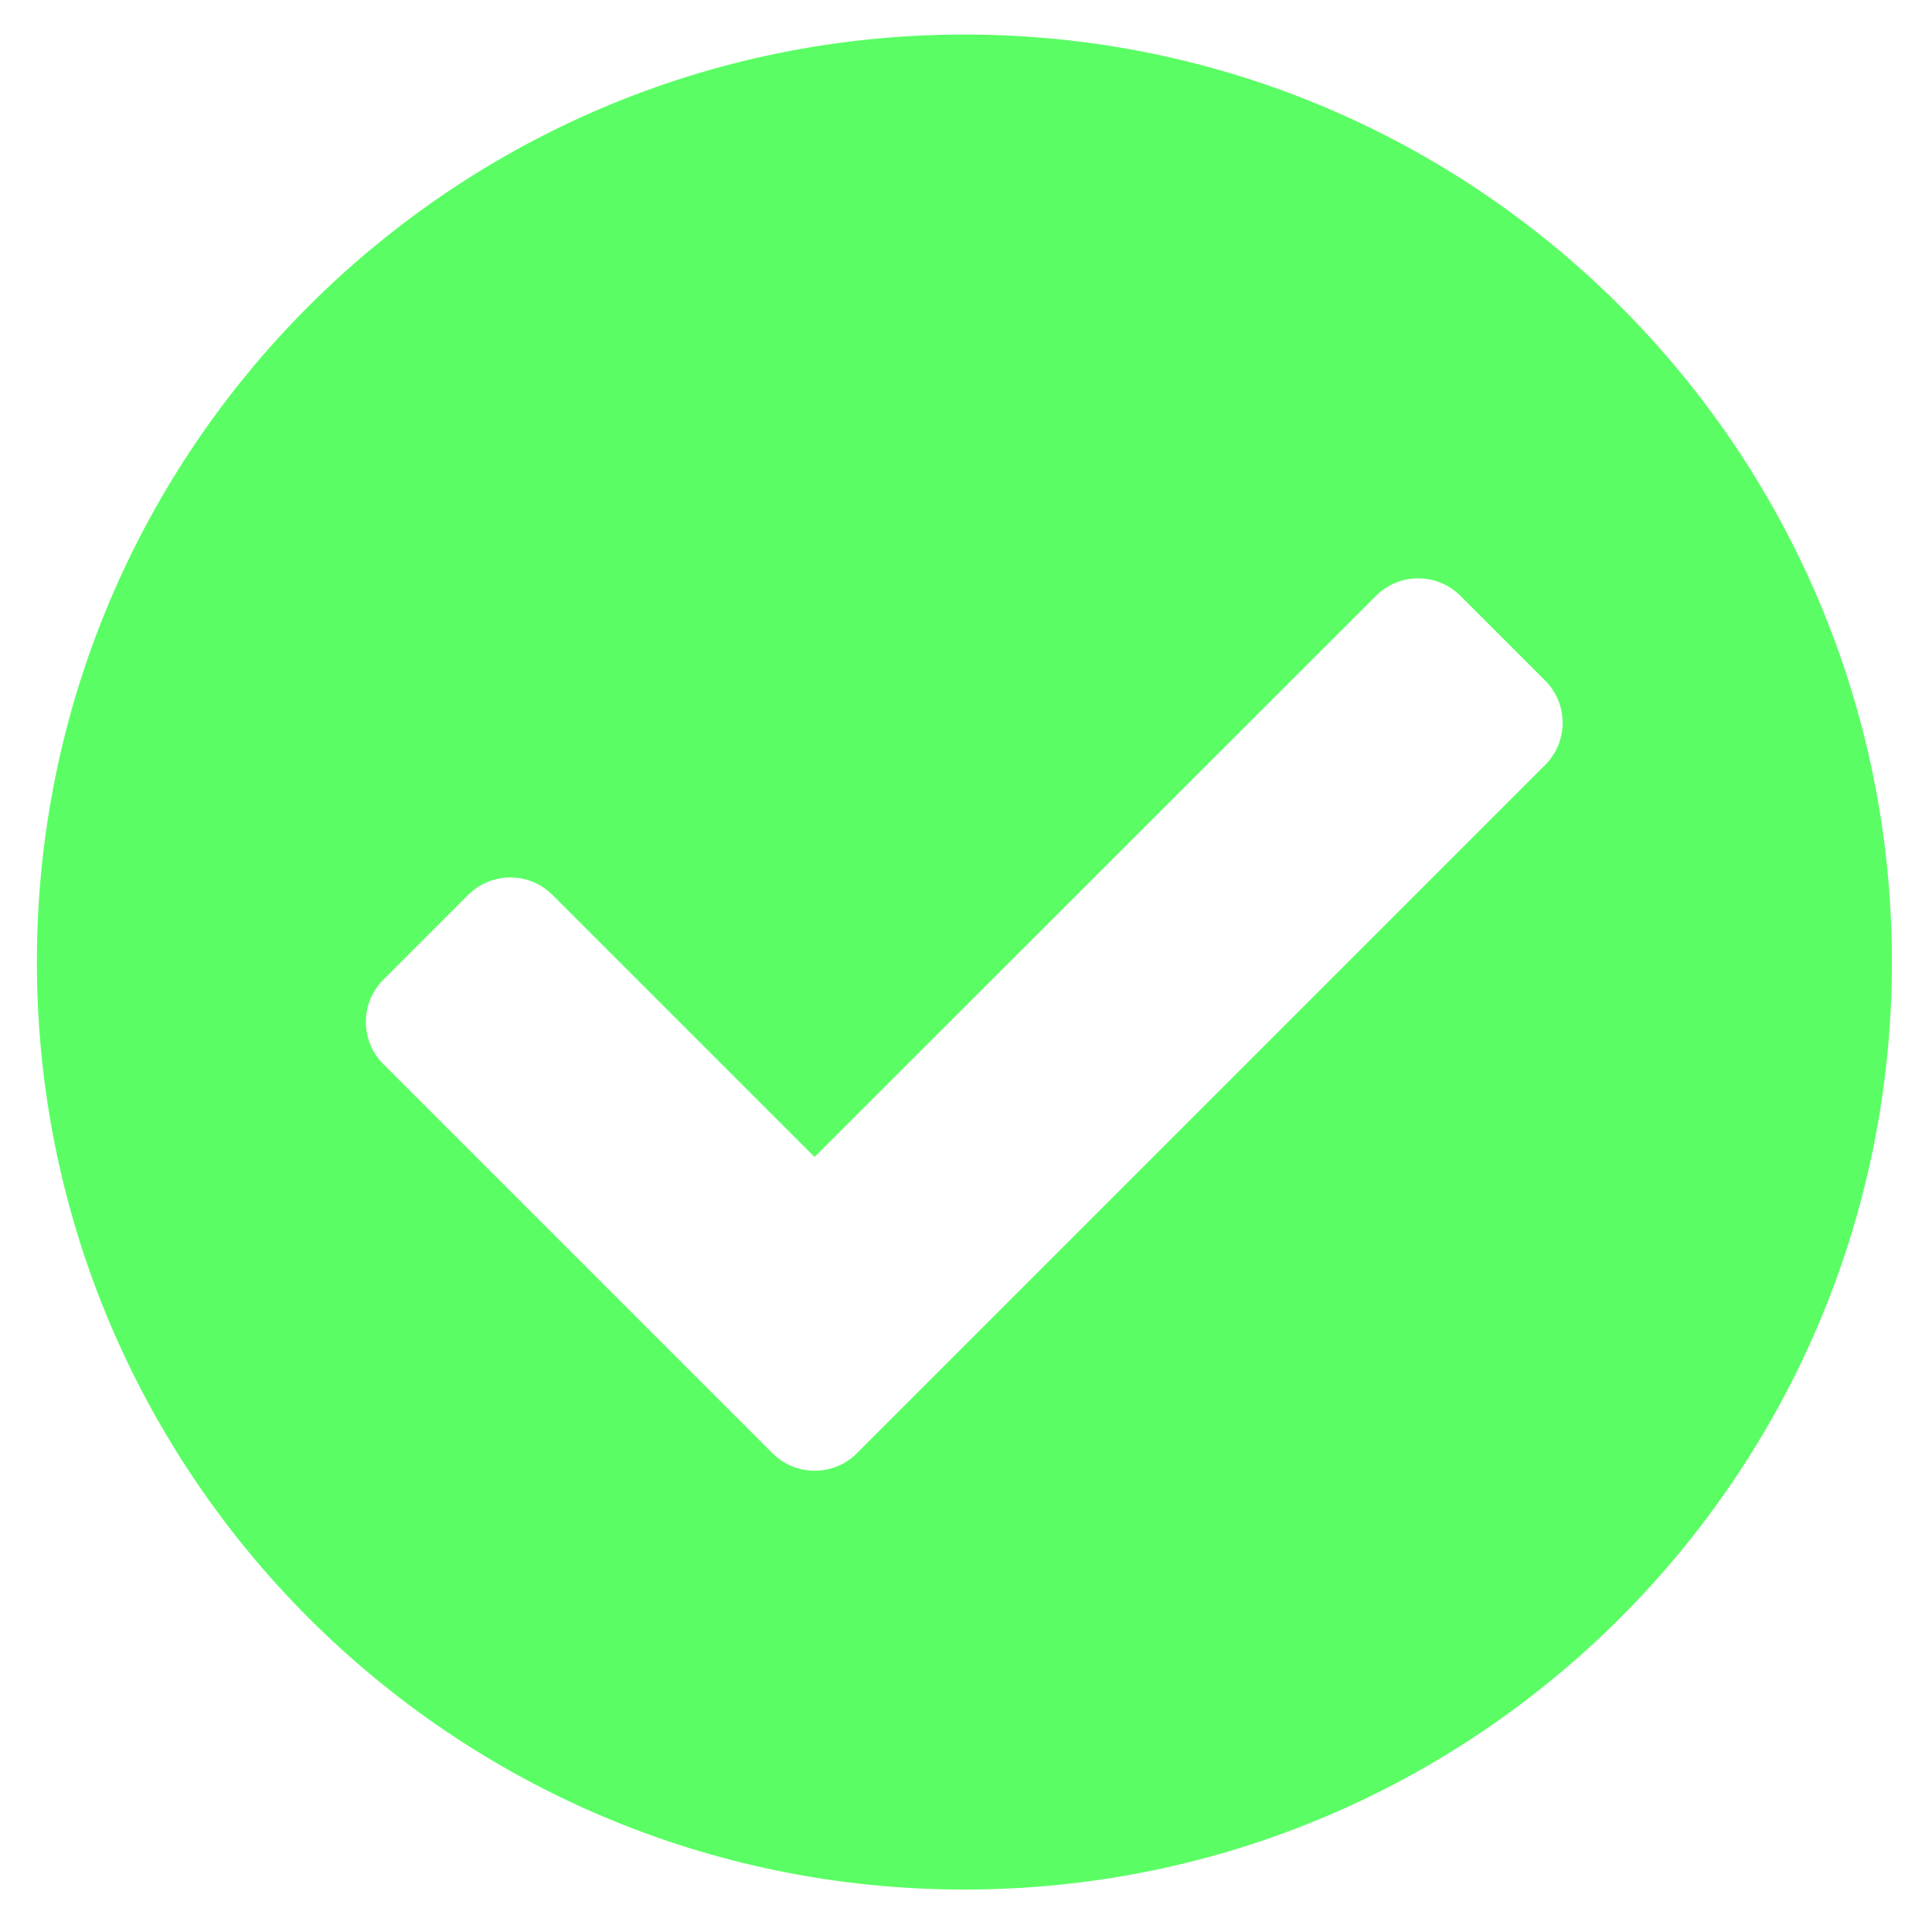
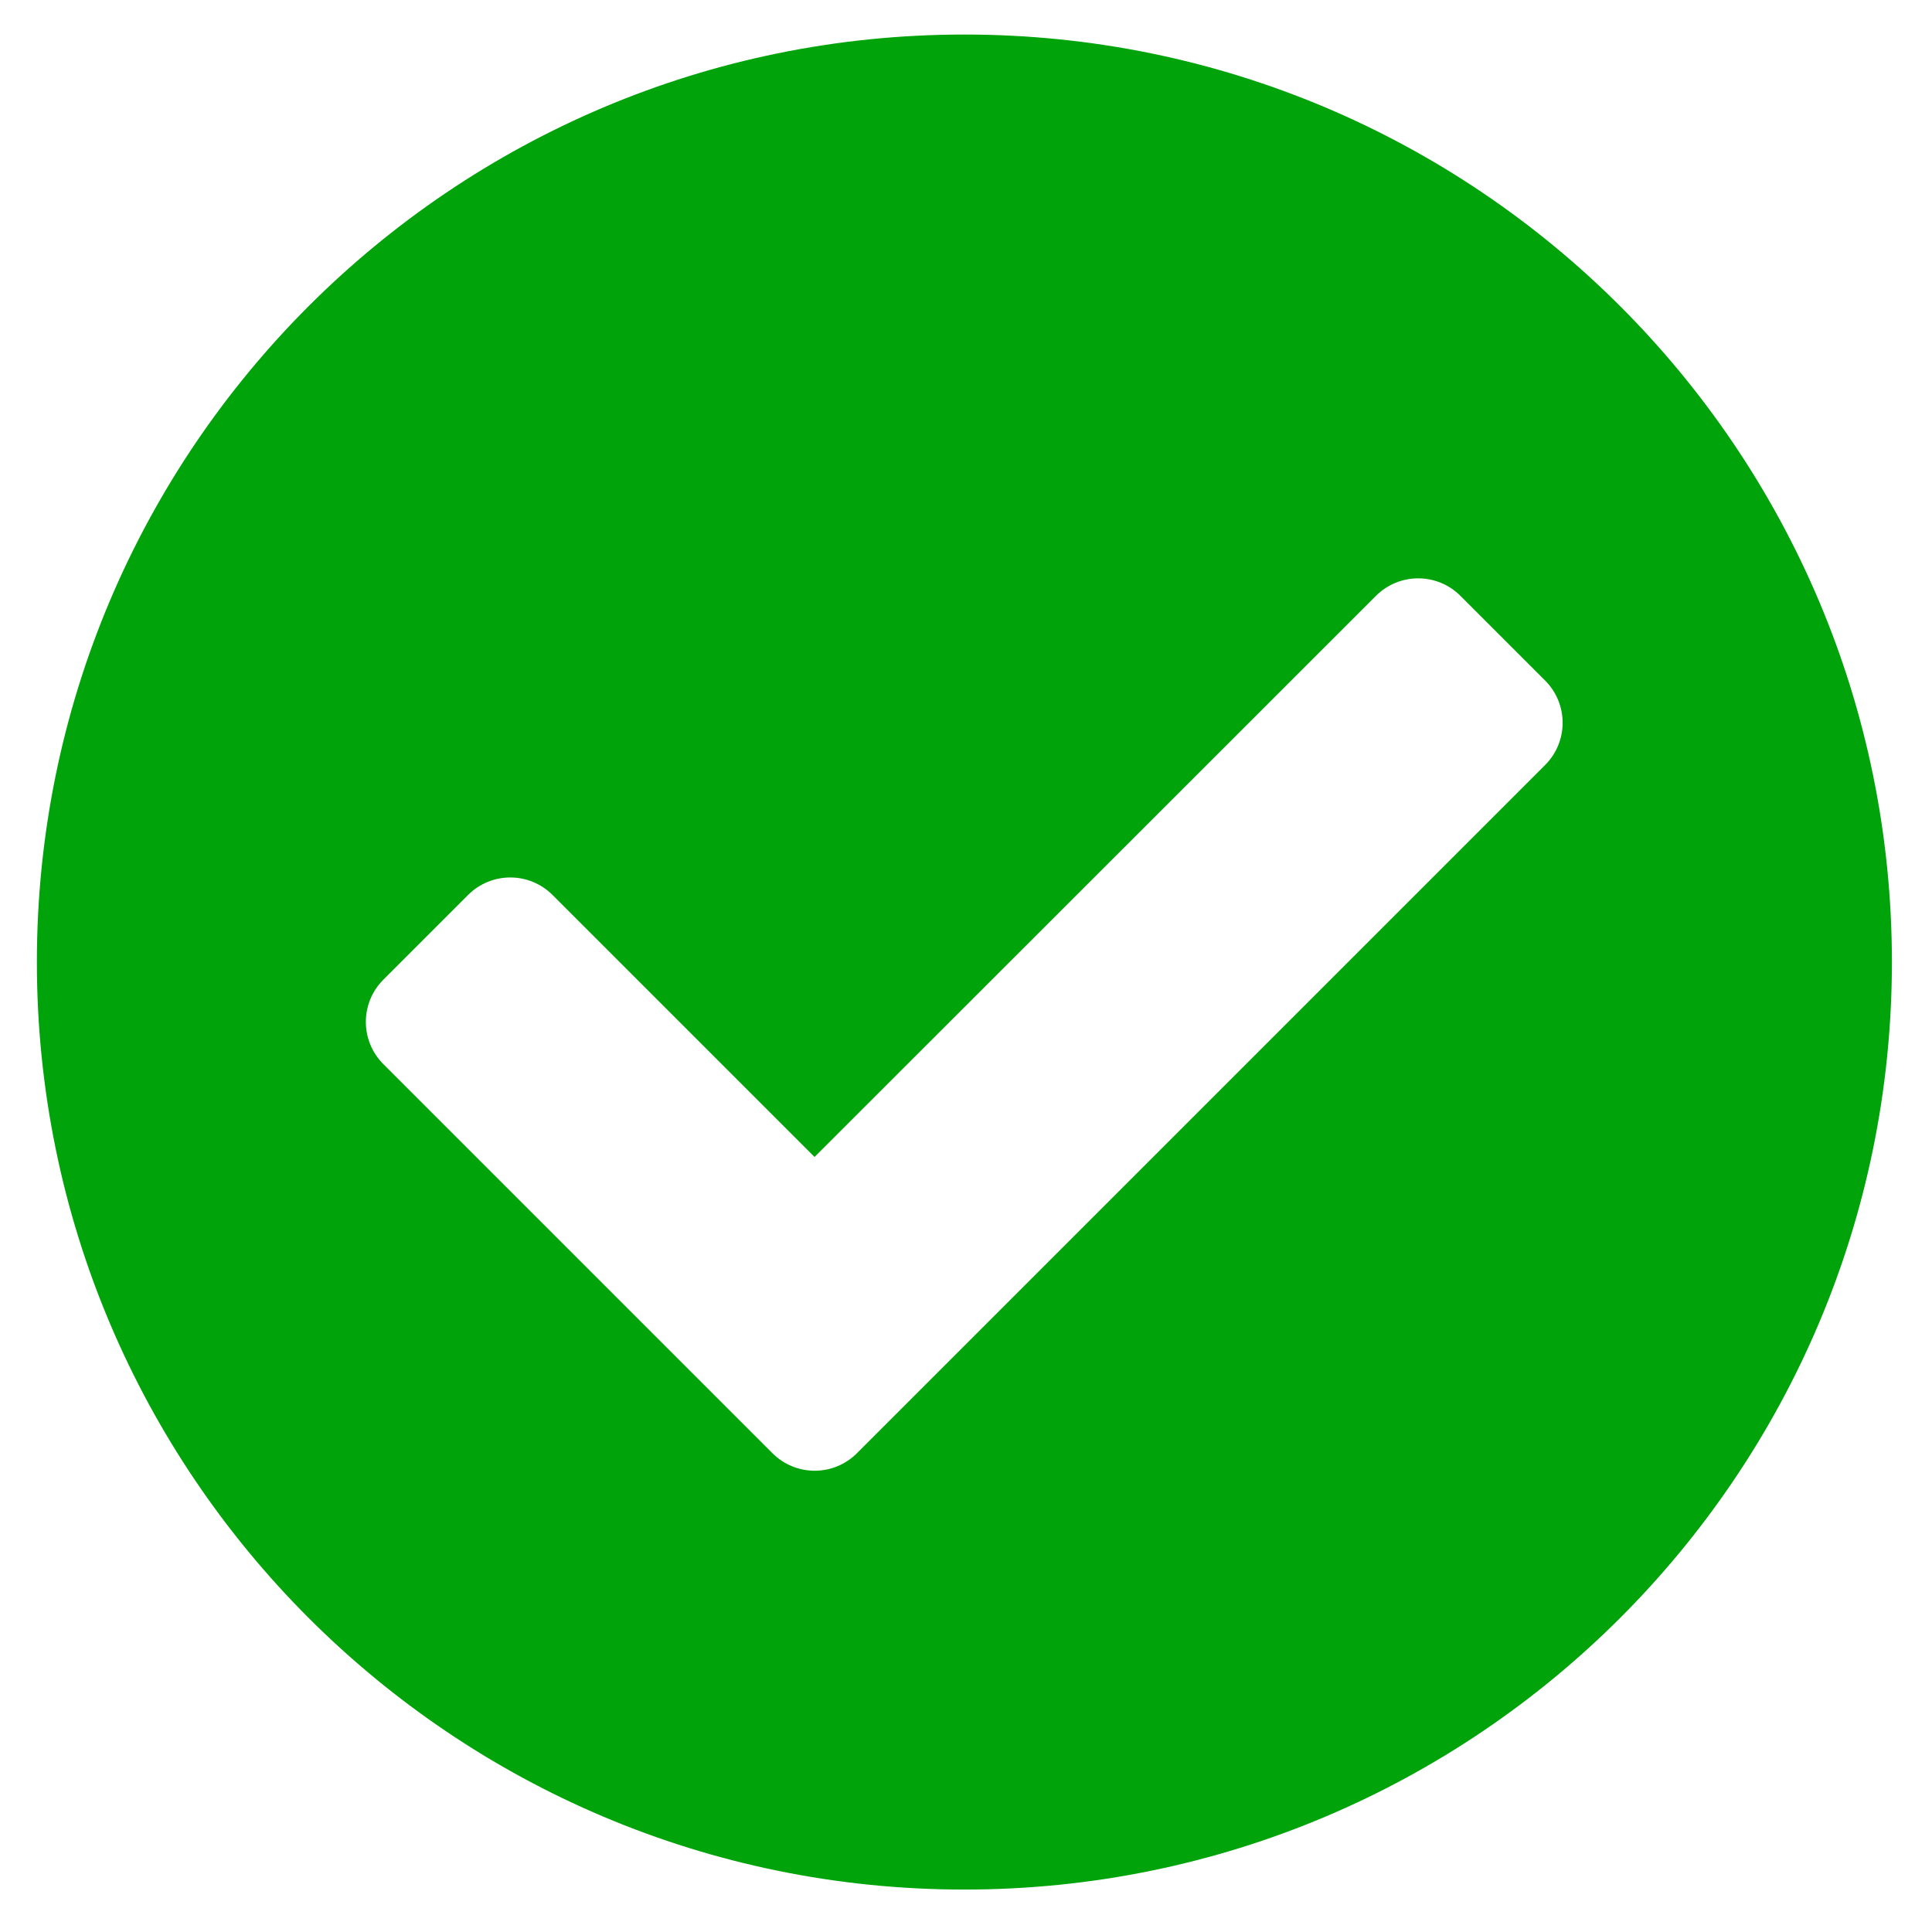
<svg xmlns="http://www.w3.org/2000/svg" version="1.1" id="Layer_1" x="0px" y="0px" viewBox="0 0 66.01 66" style="enable-background:new 0 0 66.01 66;" xml:space="preserve">
  <style type="text/css">
- 	.st0{fill:#5AFE64;}
+ 	.st0{fill:#00A40A;}
</style>
  <g>
    <path class="st0" d="M29.28,49.65c-0.8,0.8-2.09,0.8-2.89,0L13.1,36.36c-0.8-0.8-0.8-2.09,0-2.89l2.89-2.89   c0.8-0.8,2.09-0.8,2.89,0l8.95,8.95l19.18-19.17c0.8-0.8,2.09-0.8,2.89,0l2.89,2.89c0.8,0.8,0.8,2.09,0,2.89L29.28,49.65z    M64.64,32.87c0-17.5-14.19-31.69-31.69-31.69c-17.5,0-31.69,14.19-31.69,31.69s14.19,31.69,31.69,31.69   C50.45,64.56,64.64,50.37,64.64,32.87" />
  </g>
</svg>
